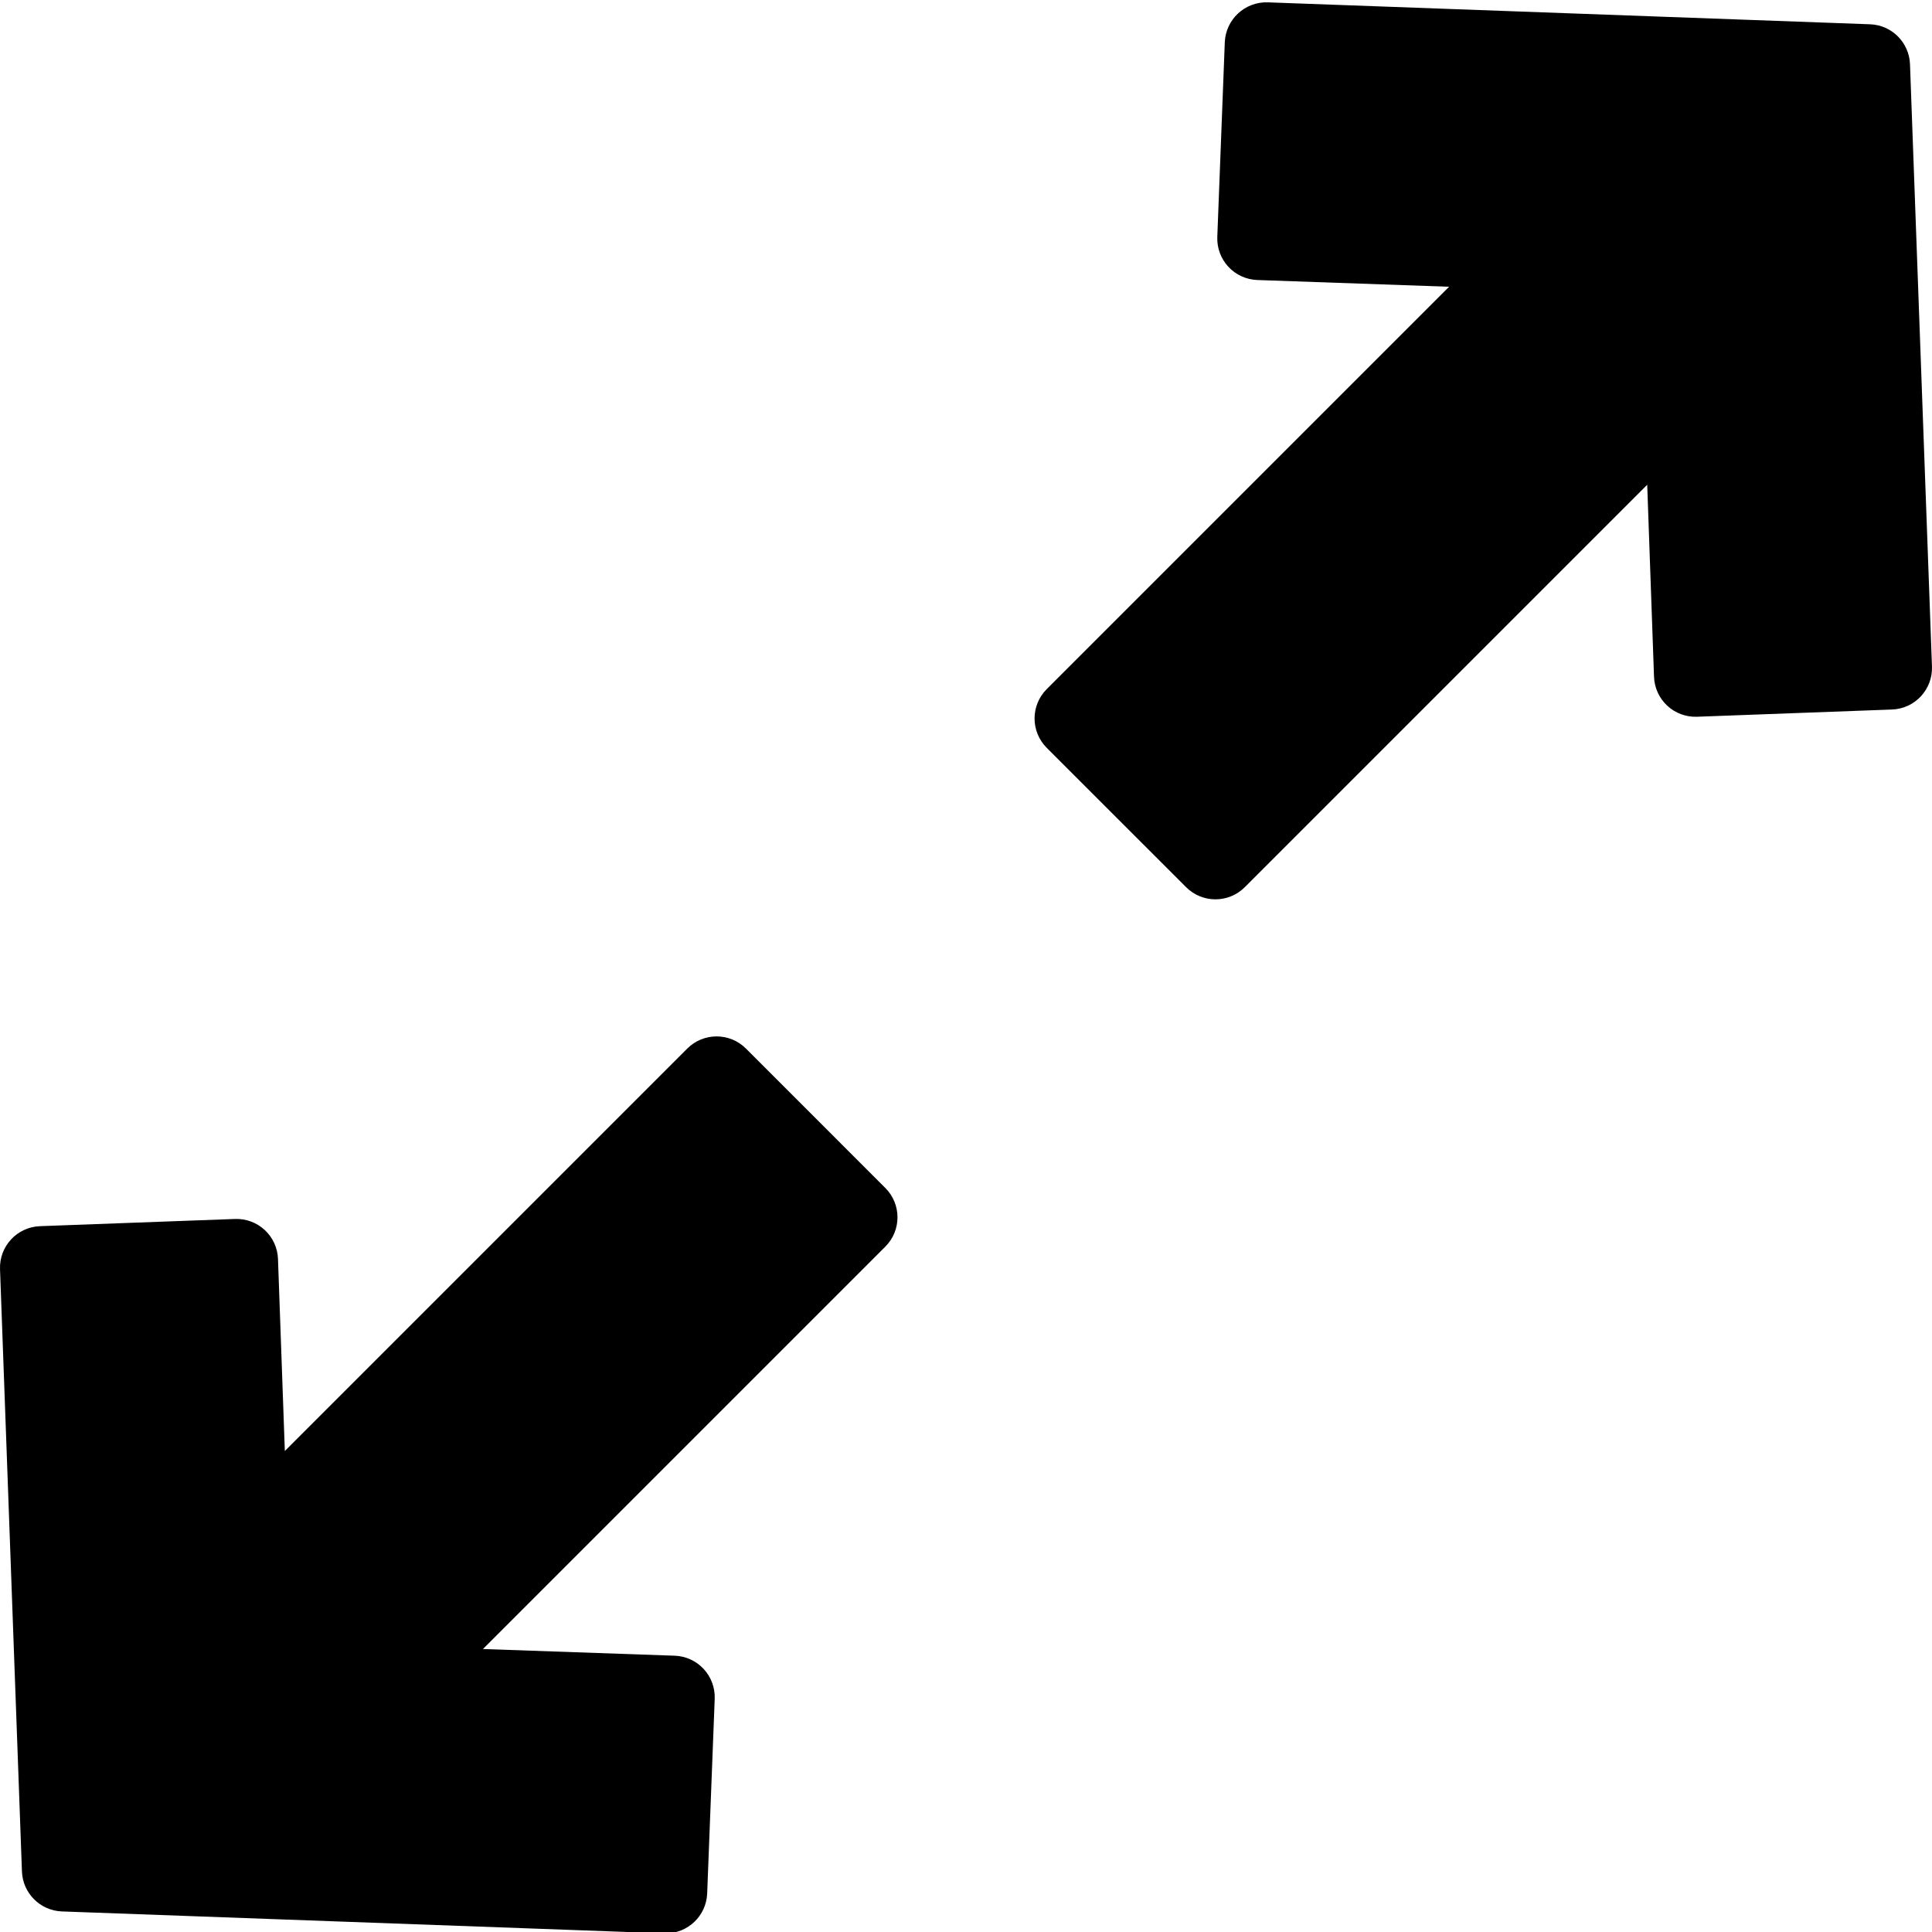
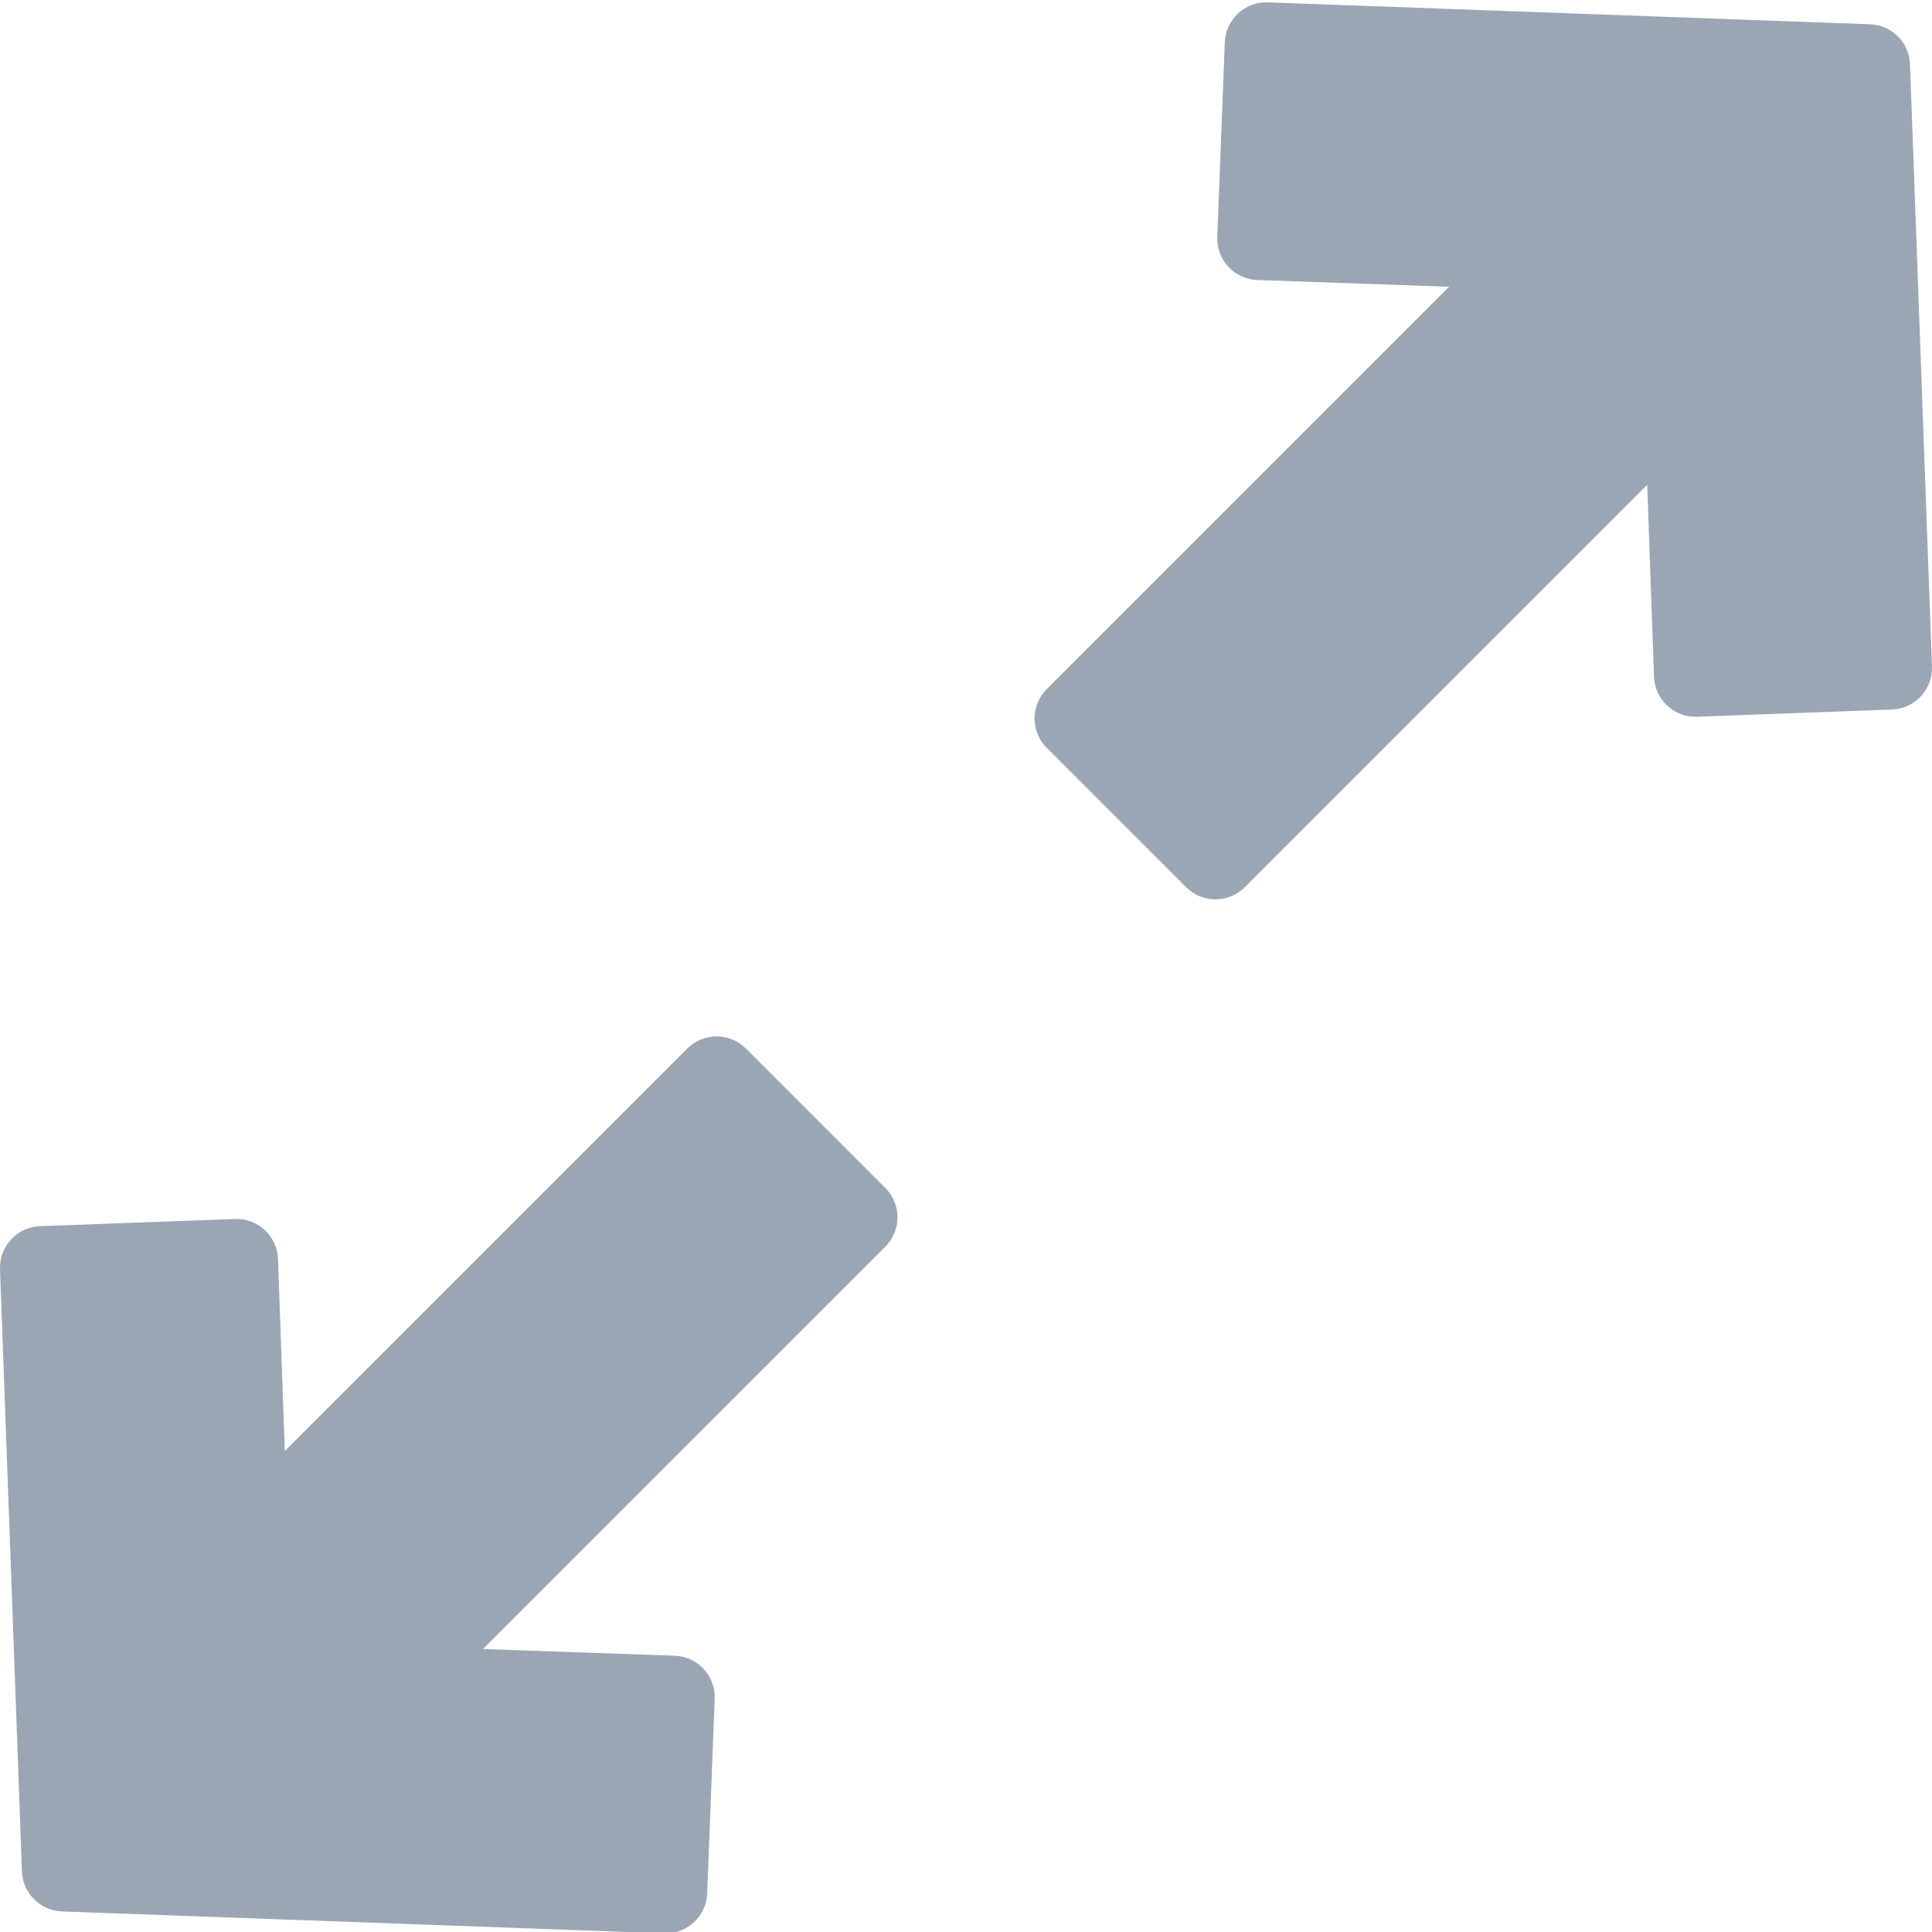
- <svg xmlns="http://www.w3.org/2000/svg" height="496" viewBox="0 0 372.448 372" width="496">
+ <svg xmlns="http://www.w3.org/2000/svg" fill="#9BA6B4" height="496" viewBox="0 0 372.448 372" width="496">
  <path d="M228.656 170.805a7.997 7.997 0 0011.313 0l77.578-77.578 1.312 37.011a8.007 8.007 0 002.547 5.578 7.986 7.986 0 005.746 2.133l37.59-1.394c4.414-.16 7.86-3.871 7.7-8.285l-4.235-116.114a7.995 7.995 0 00-7.7-7.699L244.399.227a8.029 8.029 0 00-8.285 7.691l-1.445 37.539a8.002 8.002 0 007.715 8.3l36.972 1.298-77.57 77.57a8.002 8.002 0 000 11.316zm-57.984 57.985l-26.867-26.872a8.002 8.002 0 00-11.317 0L54.91 279.5l-1.32-37.023a7.998 7.998 0 00-8.29-7.711l-37.593 1.39c-4.414.164-7.863 3.871-7.703 8.285L4.23 360.555a8.008 8.008 0 007.704 7.703l116.105 4.222h.3a7.995 7.995 0 007.99-7.687l1.452-37.531a8.014 8.014 0 00-2.136-5.754 7.992 7.992 0 00-5.583-2.547l-36.96-1.29 77.57-77.57c3.125-3.12 3.125-8.187 0-11.312zm0 0" />
</svg>
